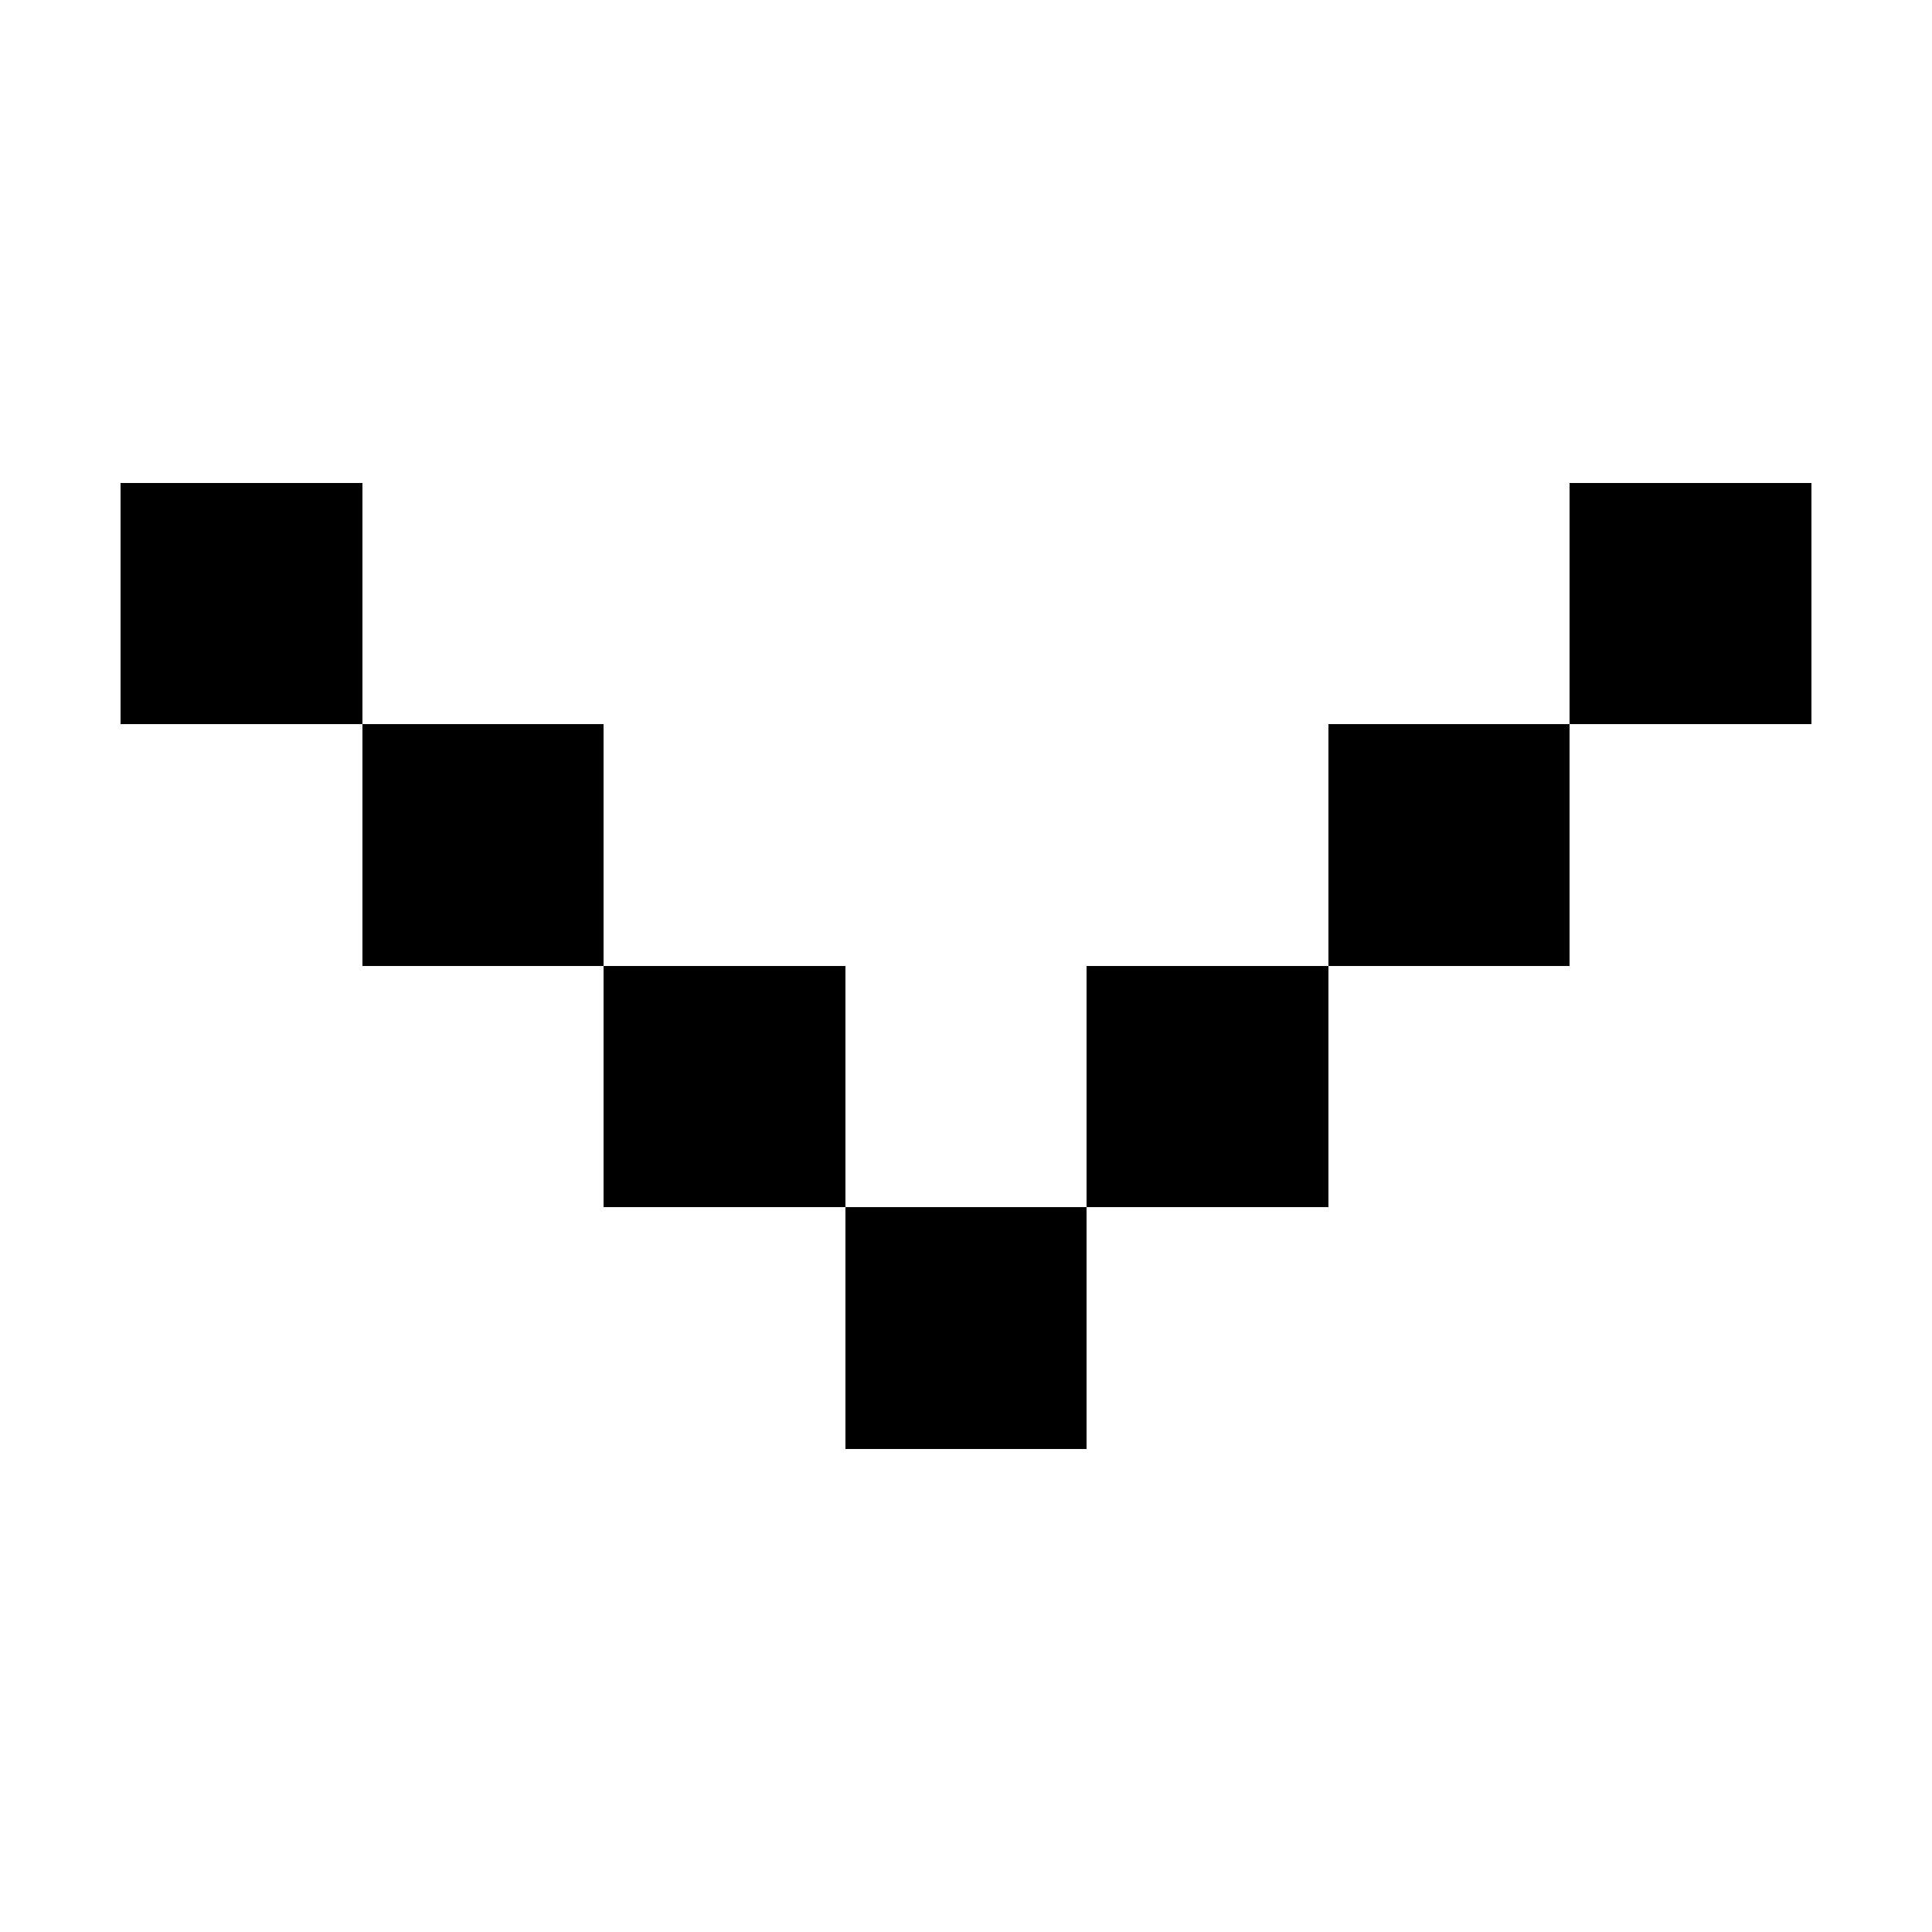
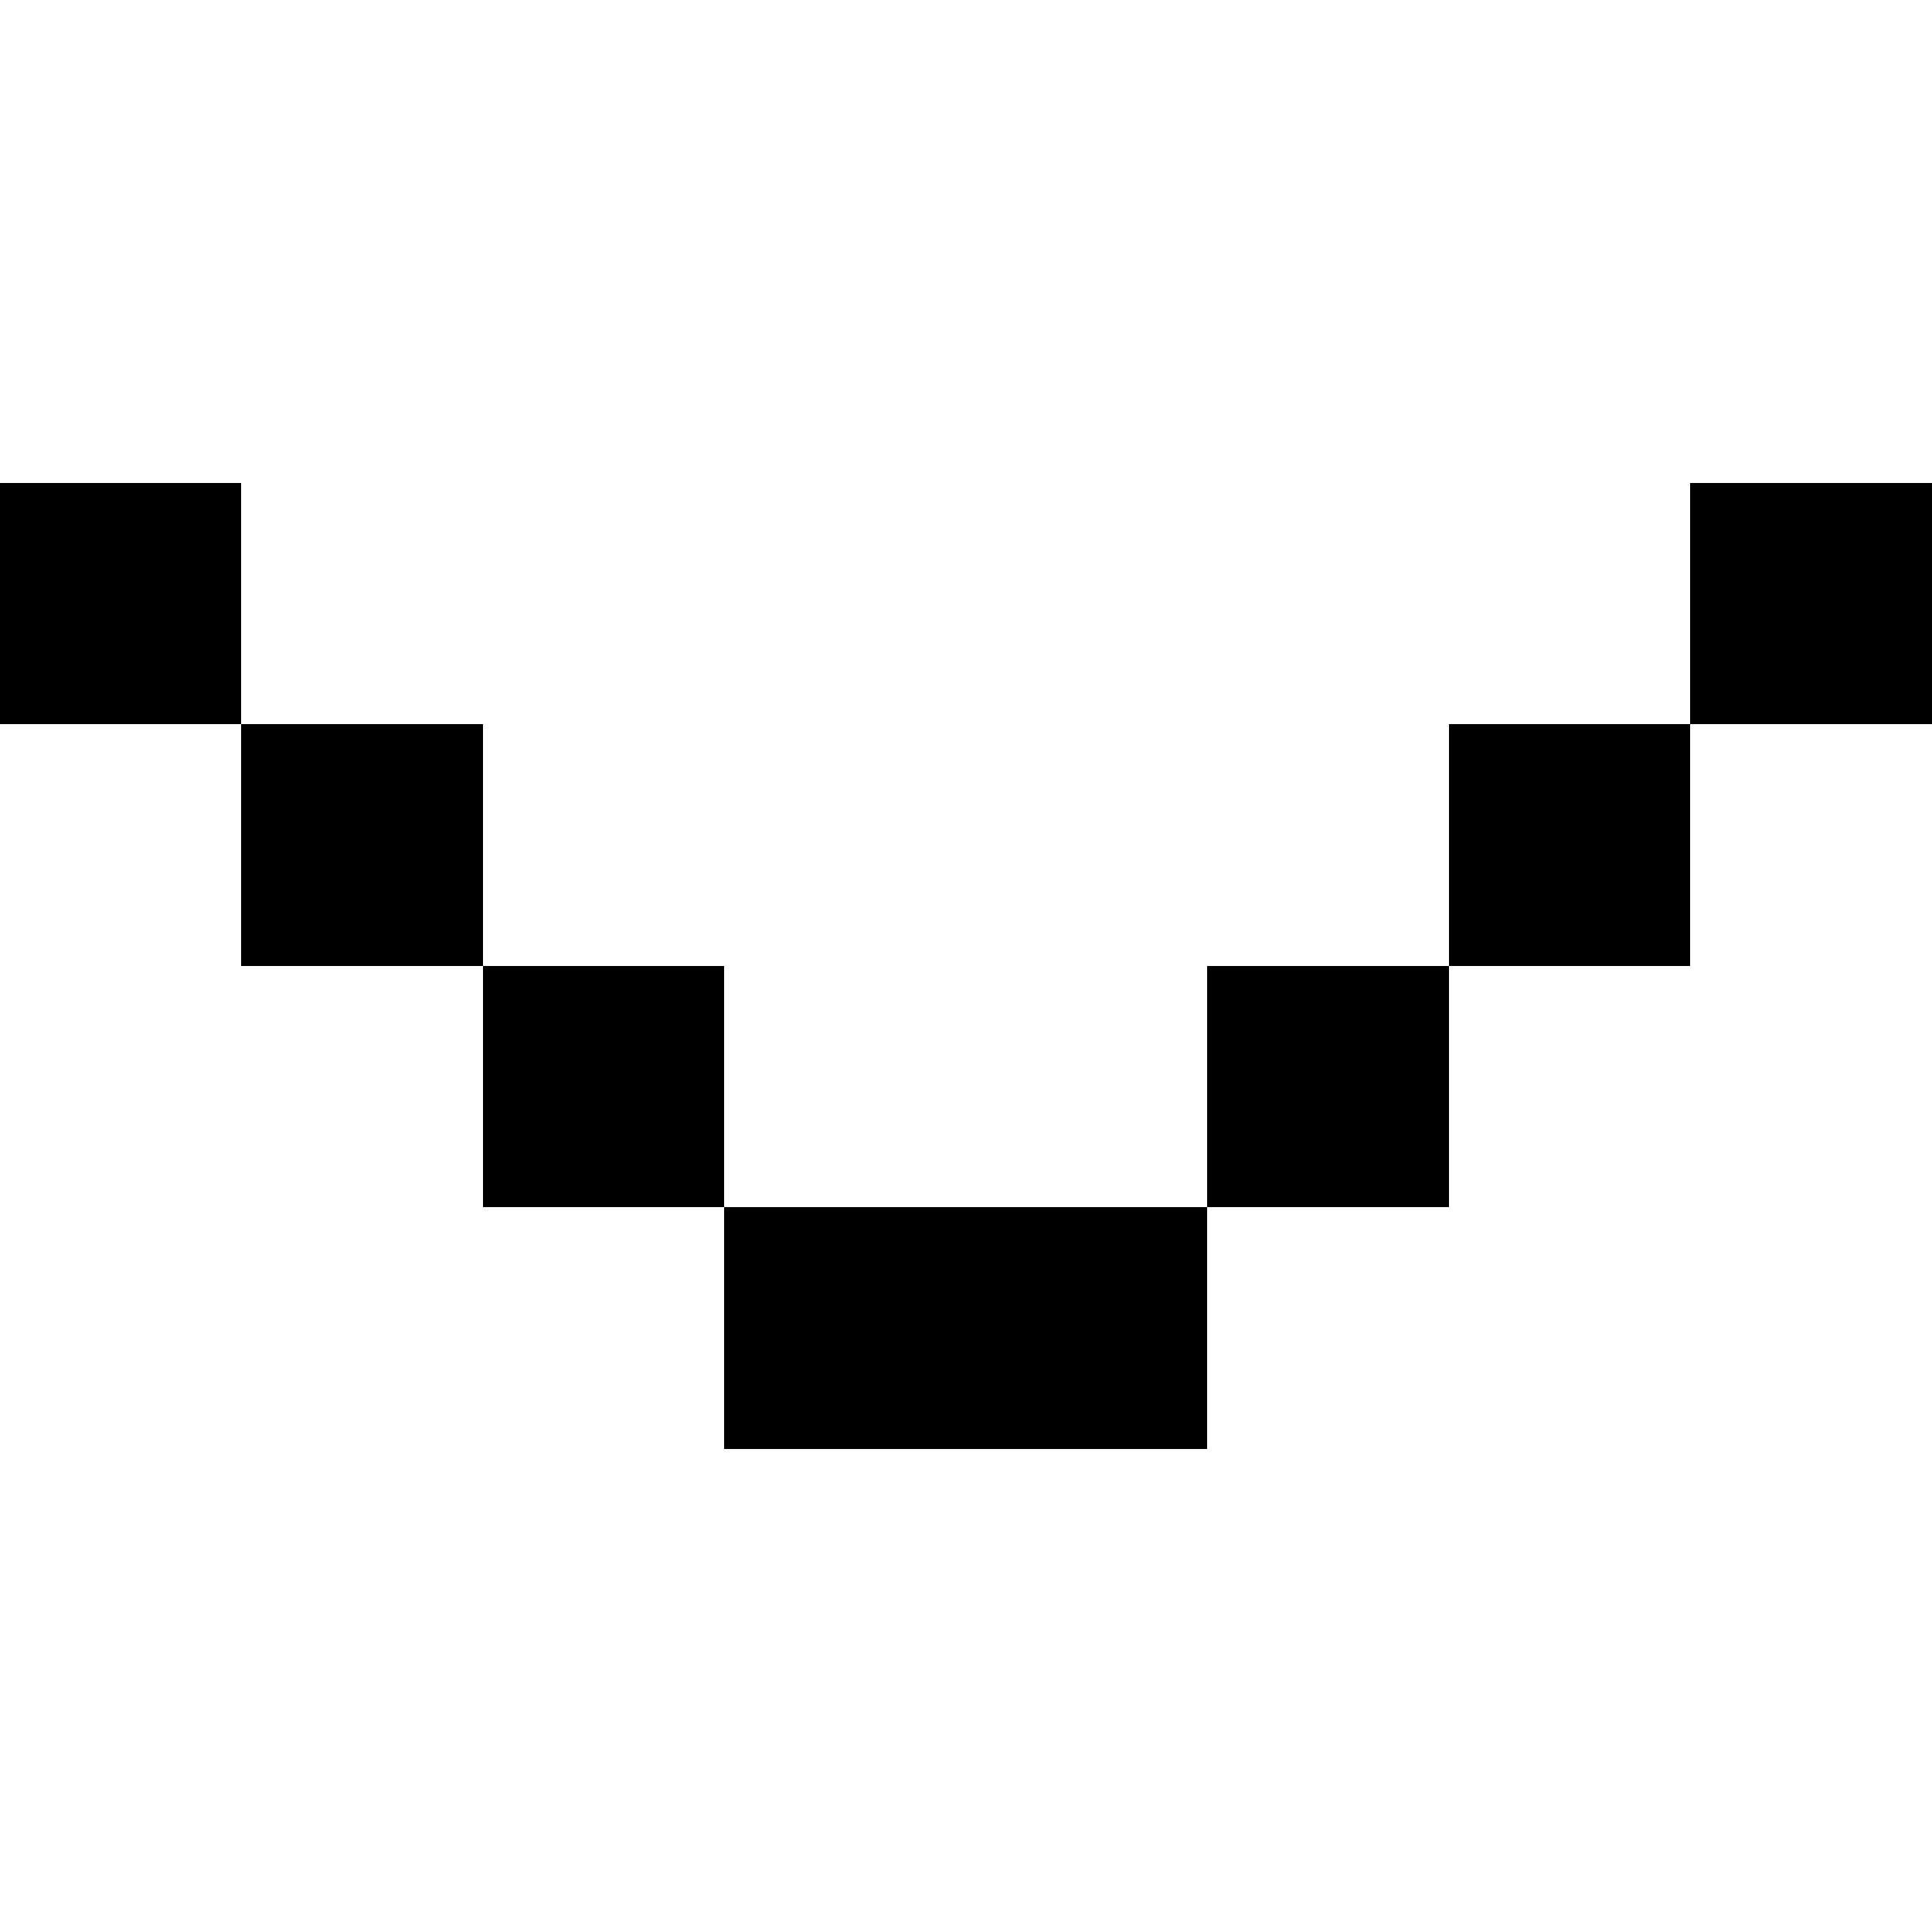
<svg xmlns="http://www.w3.org/2000/svg" width="16" height="16" viewBox="0 0 16 16" fill="currentColor" shape-rendering="crispEdges">
-   <path d="M1 4h2v2h-2zM13 4h2v2h-2zM3 6h2v2h-2zM11 6h2v2h-2zM5 8h2v2h-2zM9 8h2v2h-2zM7 10h2v2h-2z" />
+   <path d="M0 4h2v2h-2zM14 4h2v2h-2zM2 6h2v2h-2zM12 6h2v2h-2zM4 8h2v2h-2zM10 8h2v2h-2zM6 10h4v2h-4z" />
</svg>
